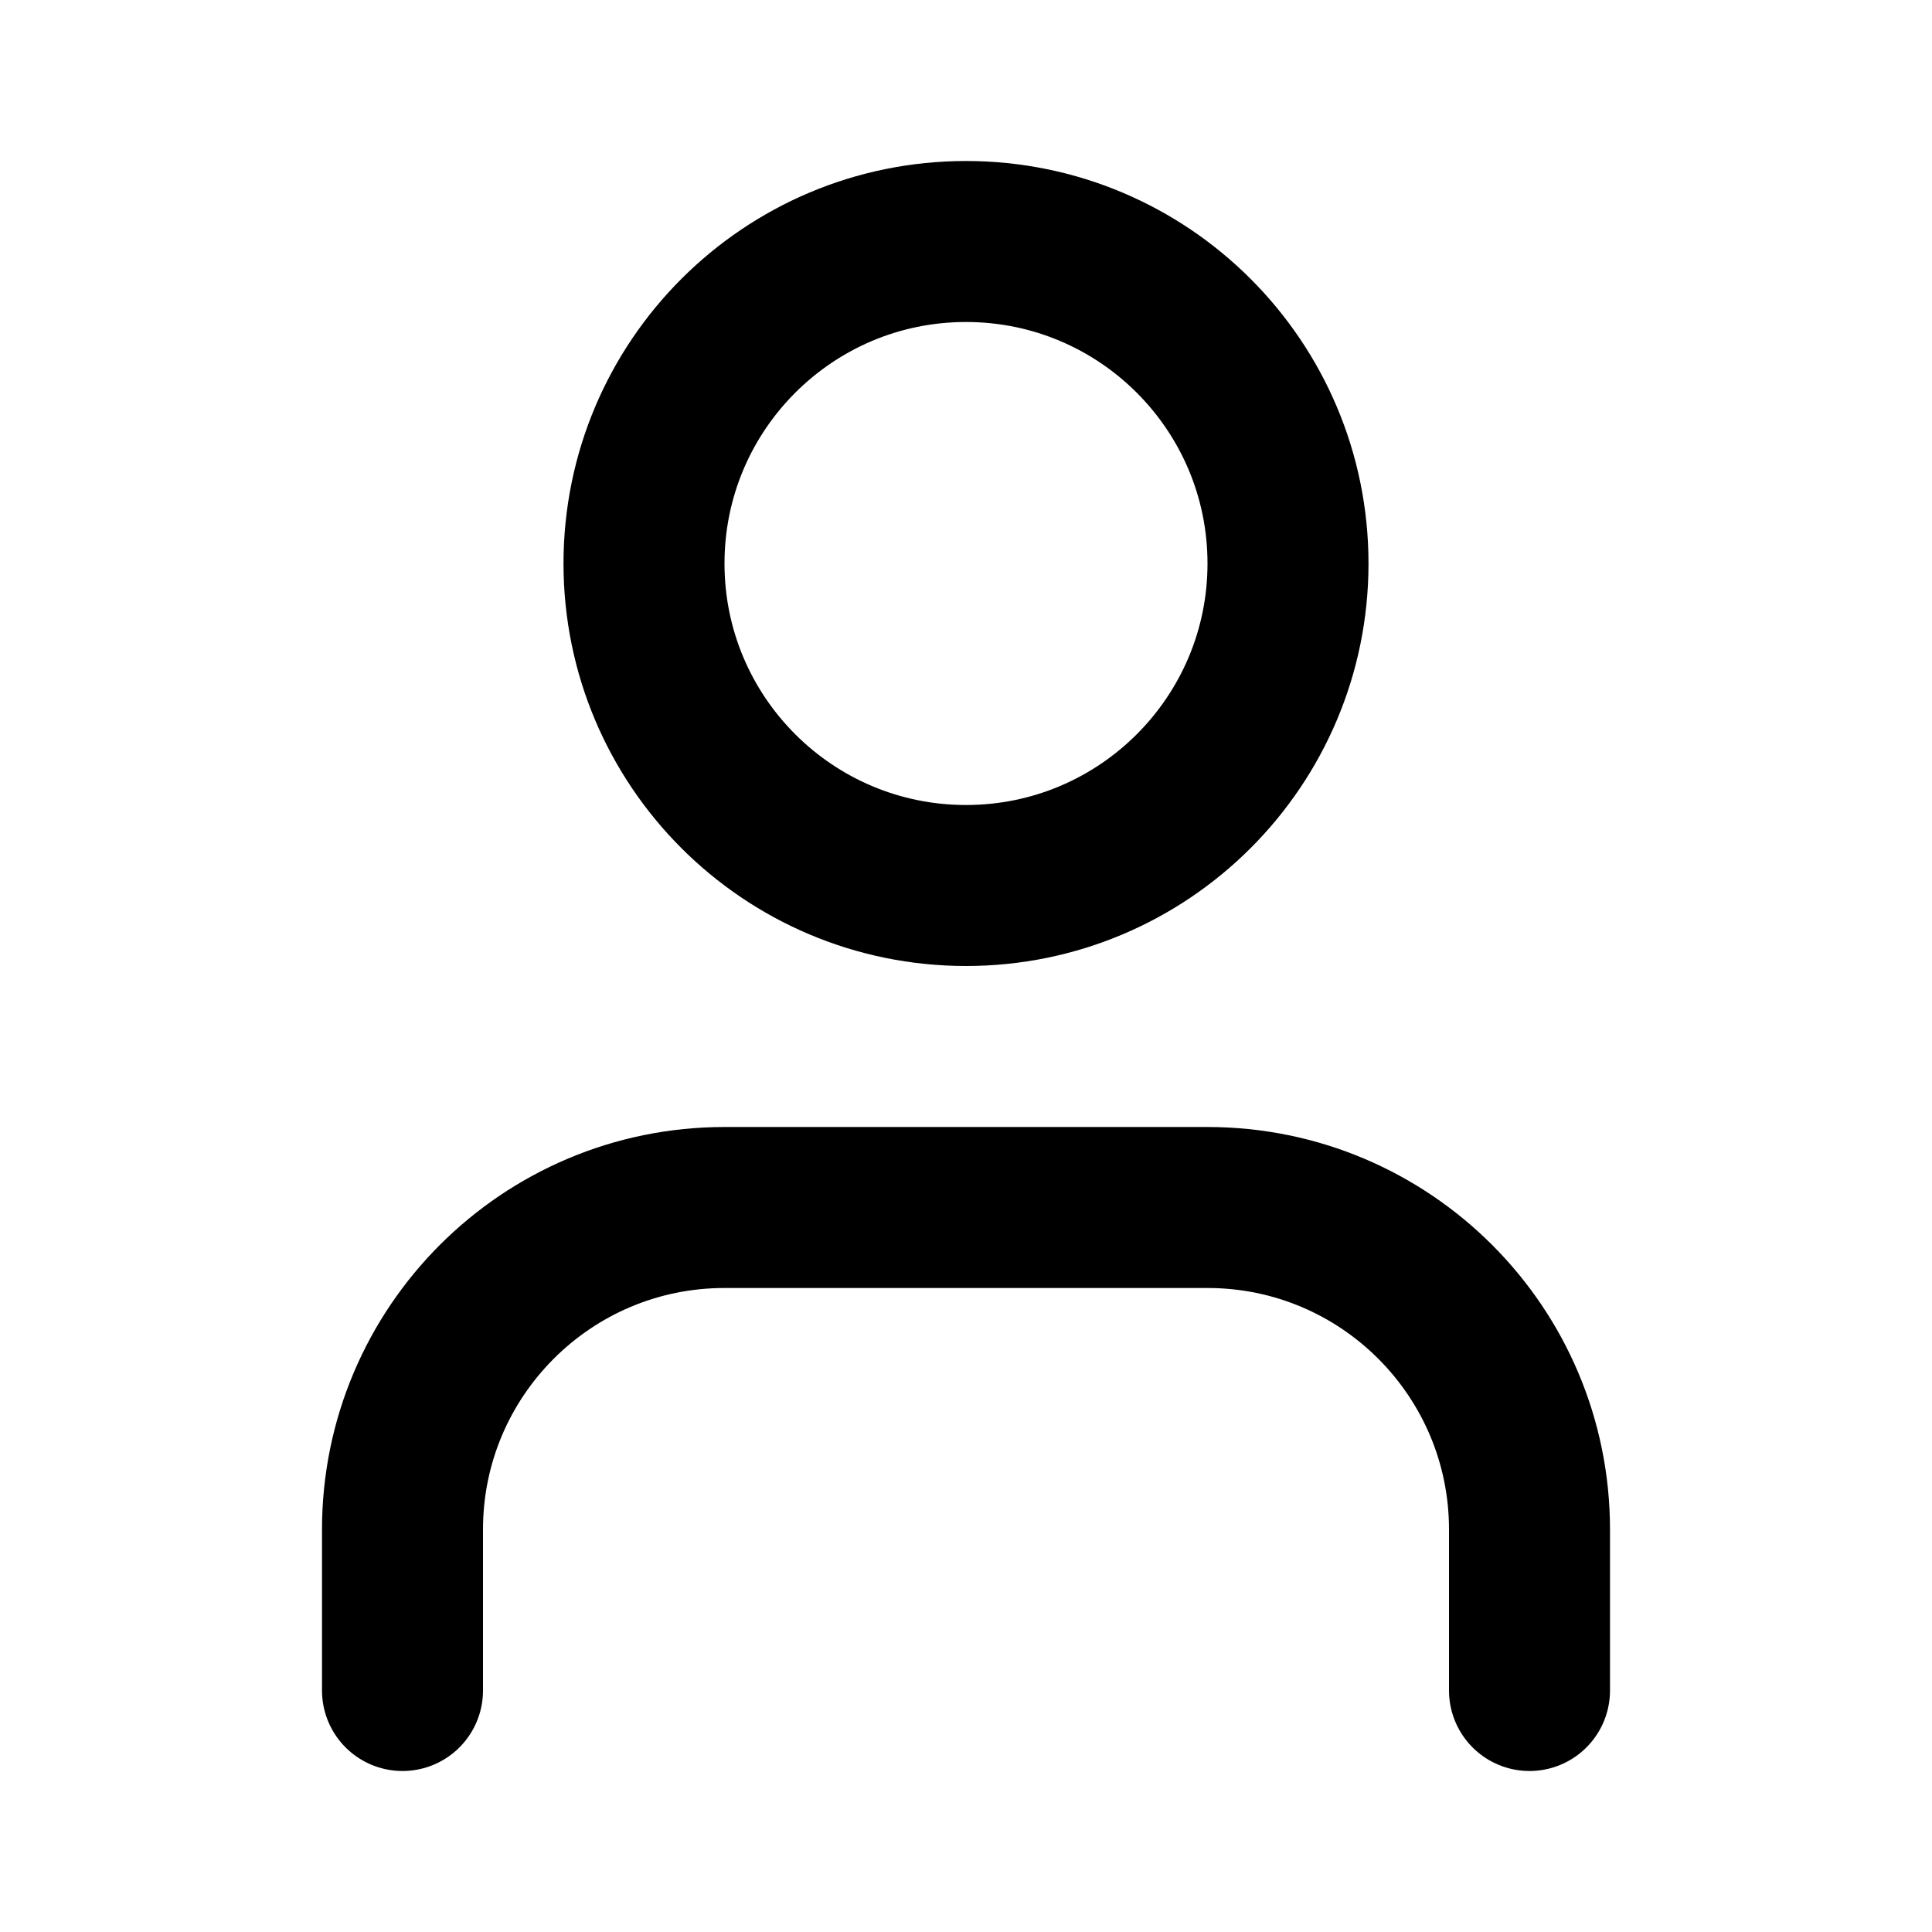
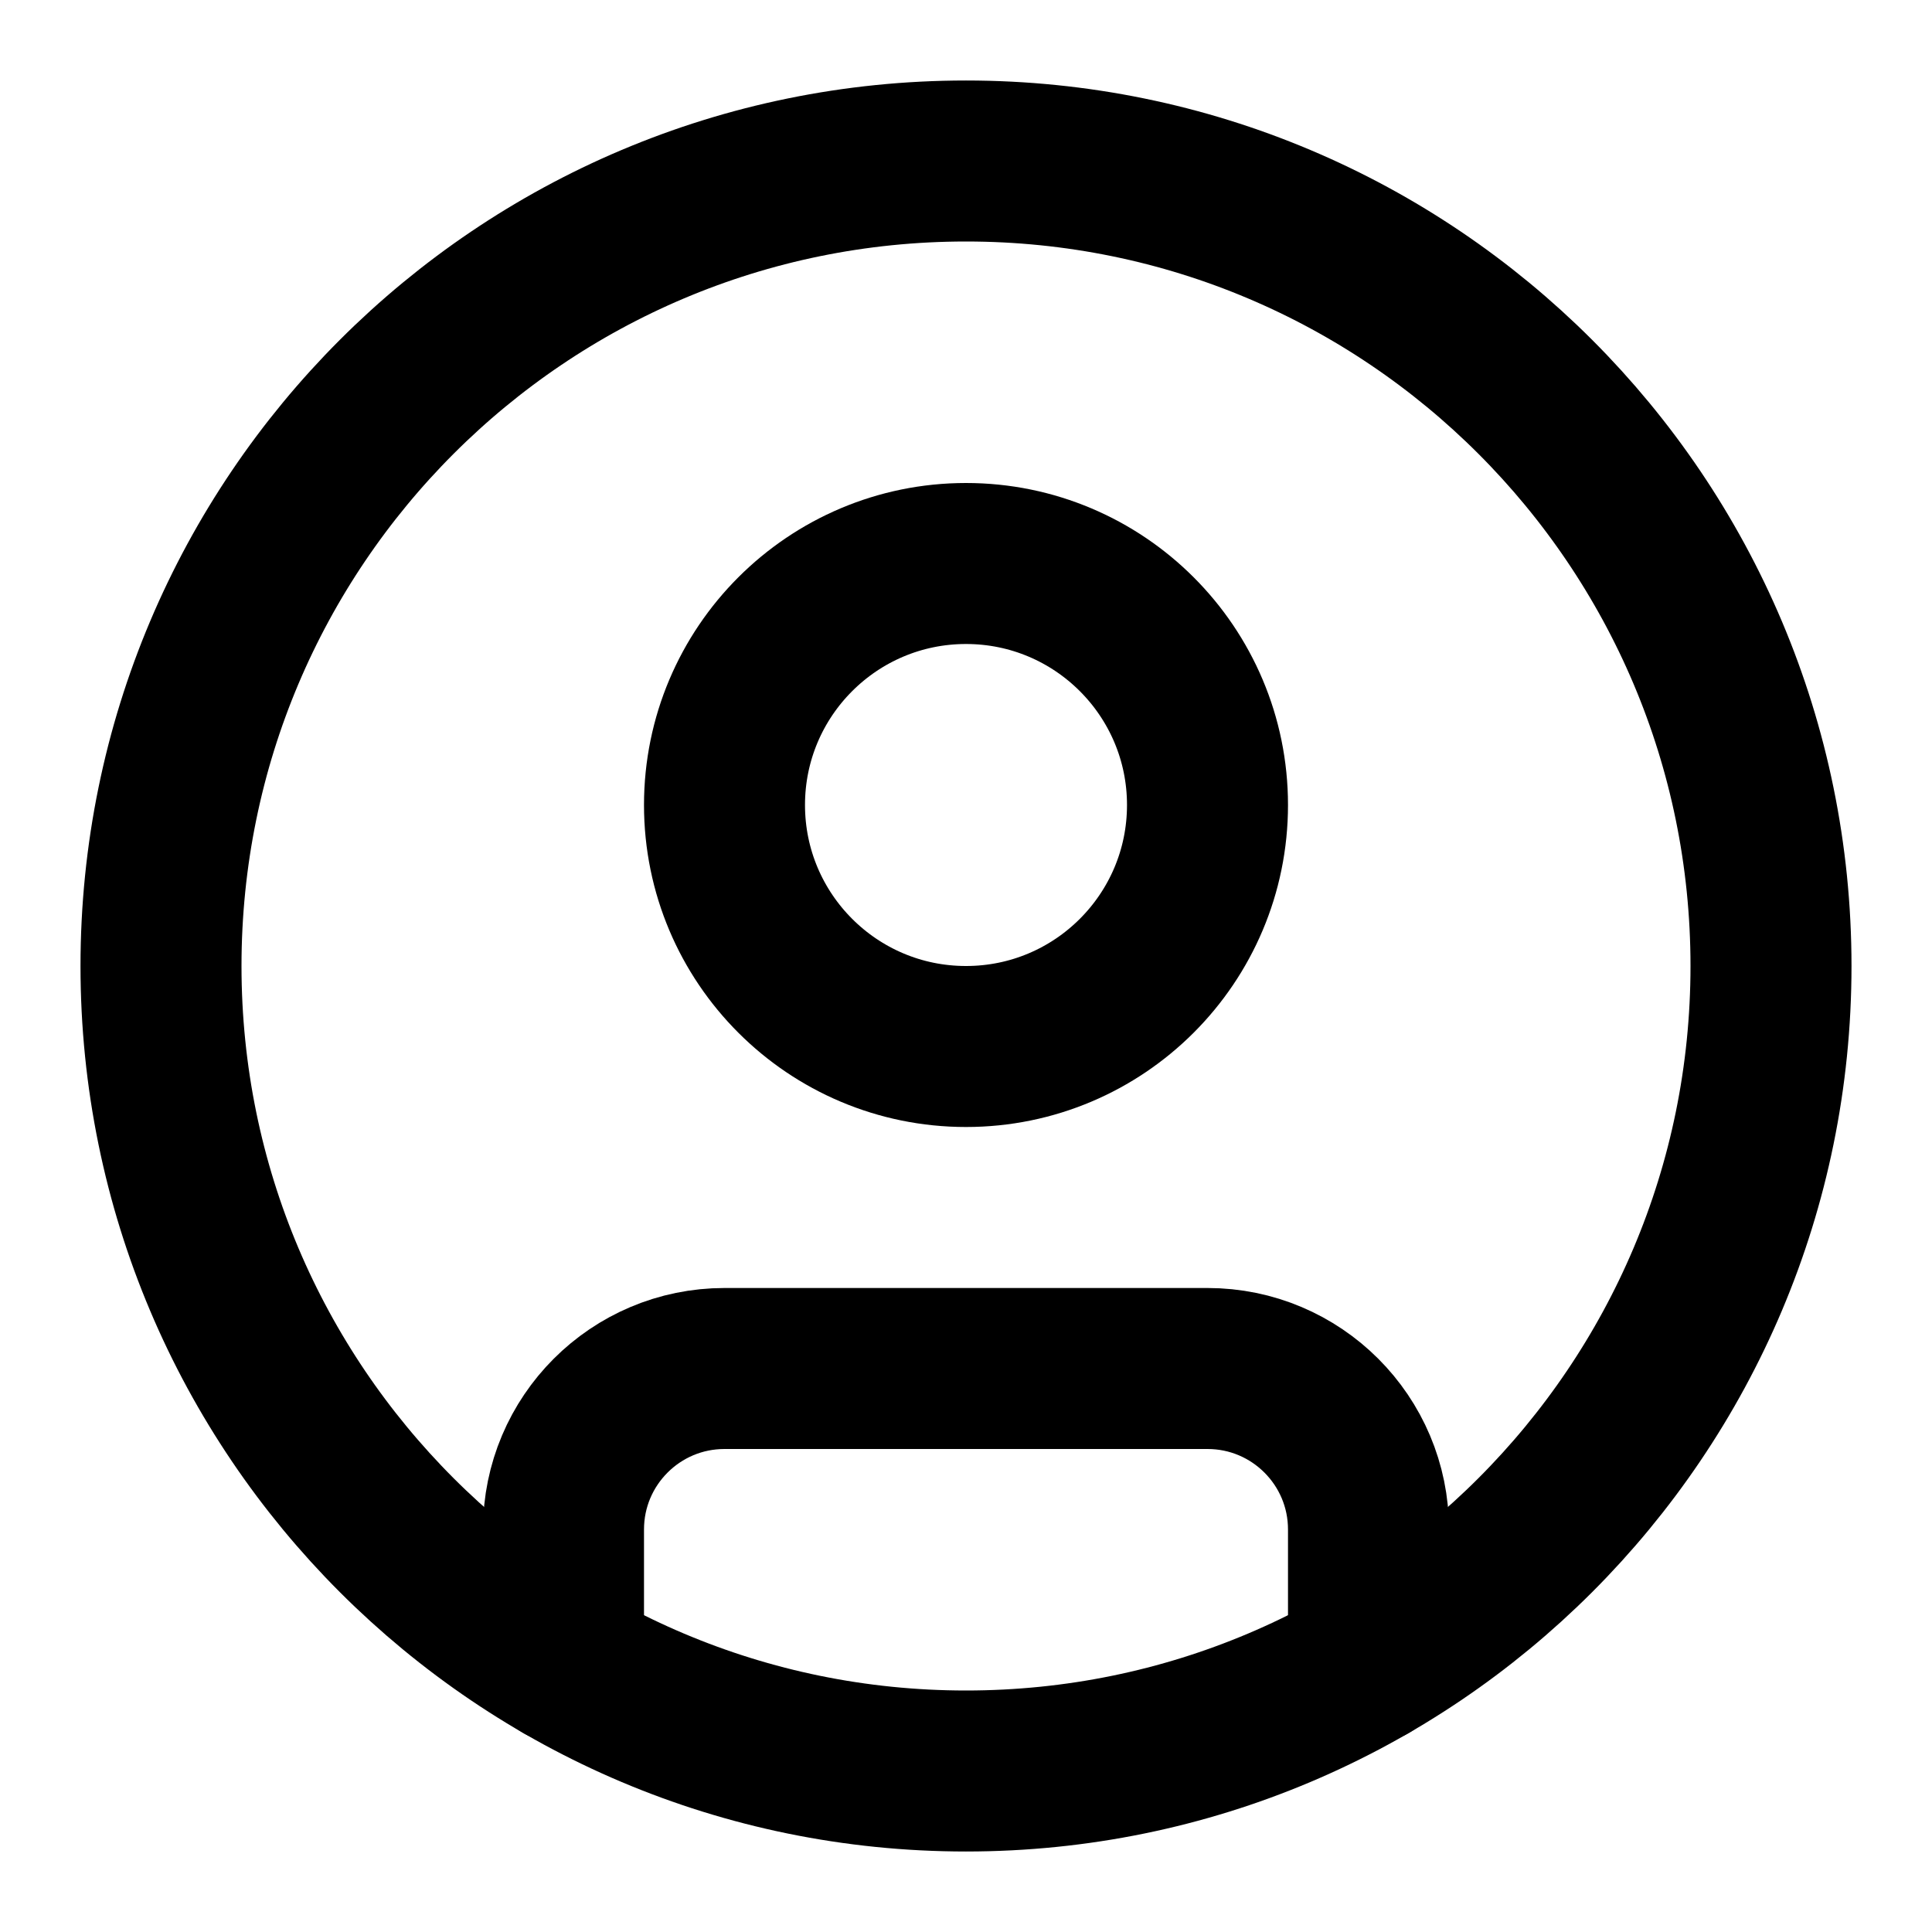
- <svg xmlns="http://www.w3.org/2000/svg" width="24" height="24" viewBox="0 0 24 24" fill="none" stroke="currentColor" stroke-width="2" stroke-linecap="round" stroke-linejoin="round" class="lucide lucide-user preview-icon">
-   <path d="M19 21v-2a4 4 0 0 0-4-4H9a4 4 0 0 0-4 4v2" />
-   <circle cx="12" cy="7" r="4" />
+ <svg xmlns="http://www.w3.org/2000/svg" width="24" height="24" viewBox="0 0 24 24" fill="none" stroke="currentColor" stroke-width="2" stroke-linecap="round" stroke-linejoin="round" class="lucide lucide-circle-user preview-icon">
+   <circle cx="12" cy="12" r="10" />
+   <circle cx="12" cy="10" r="3" />
+   <path d="M7 20.662V19a2 2 0 0 1 2-2h6a2 2 0 0 1 2 2v1.662" />
</svg>
